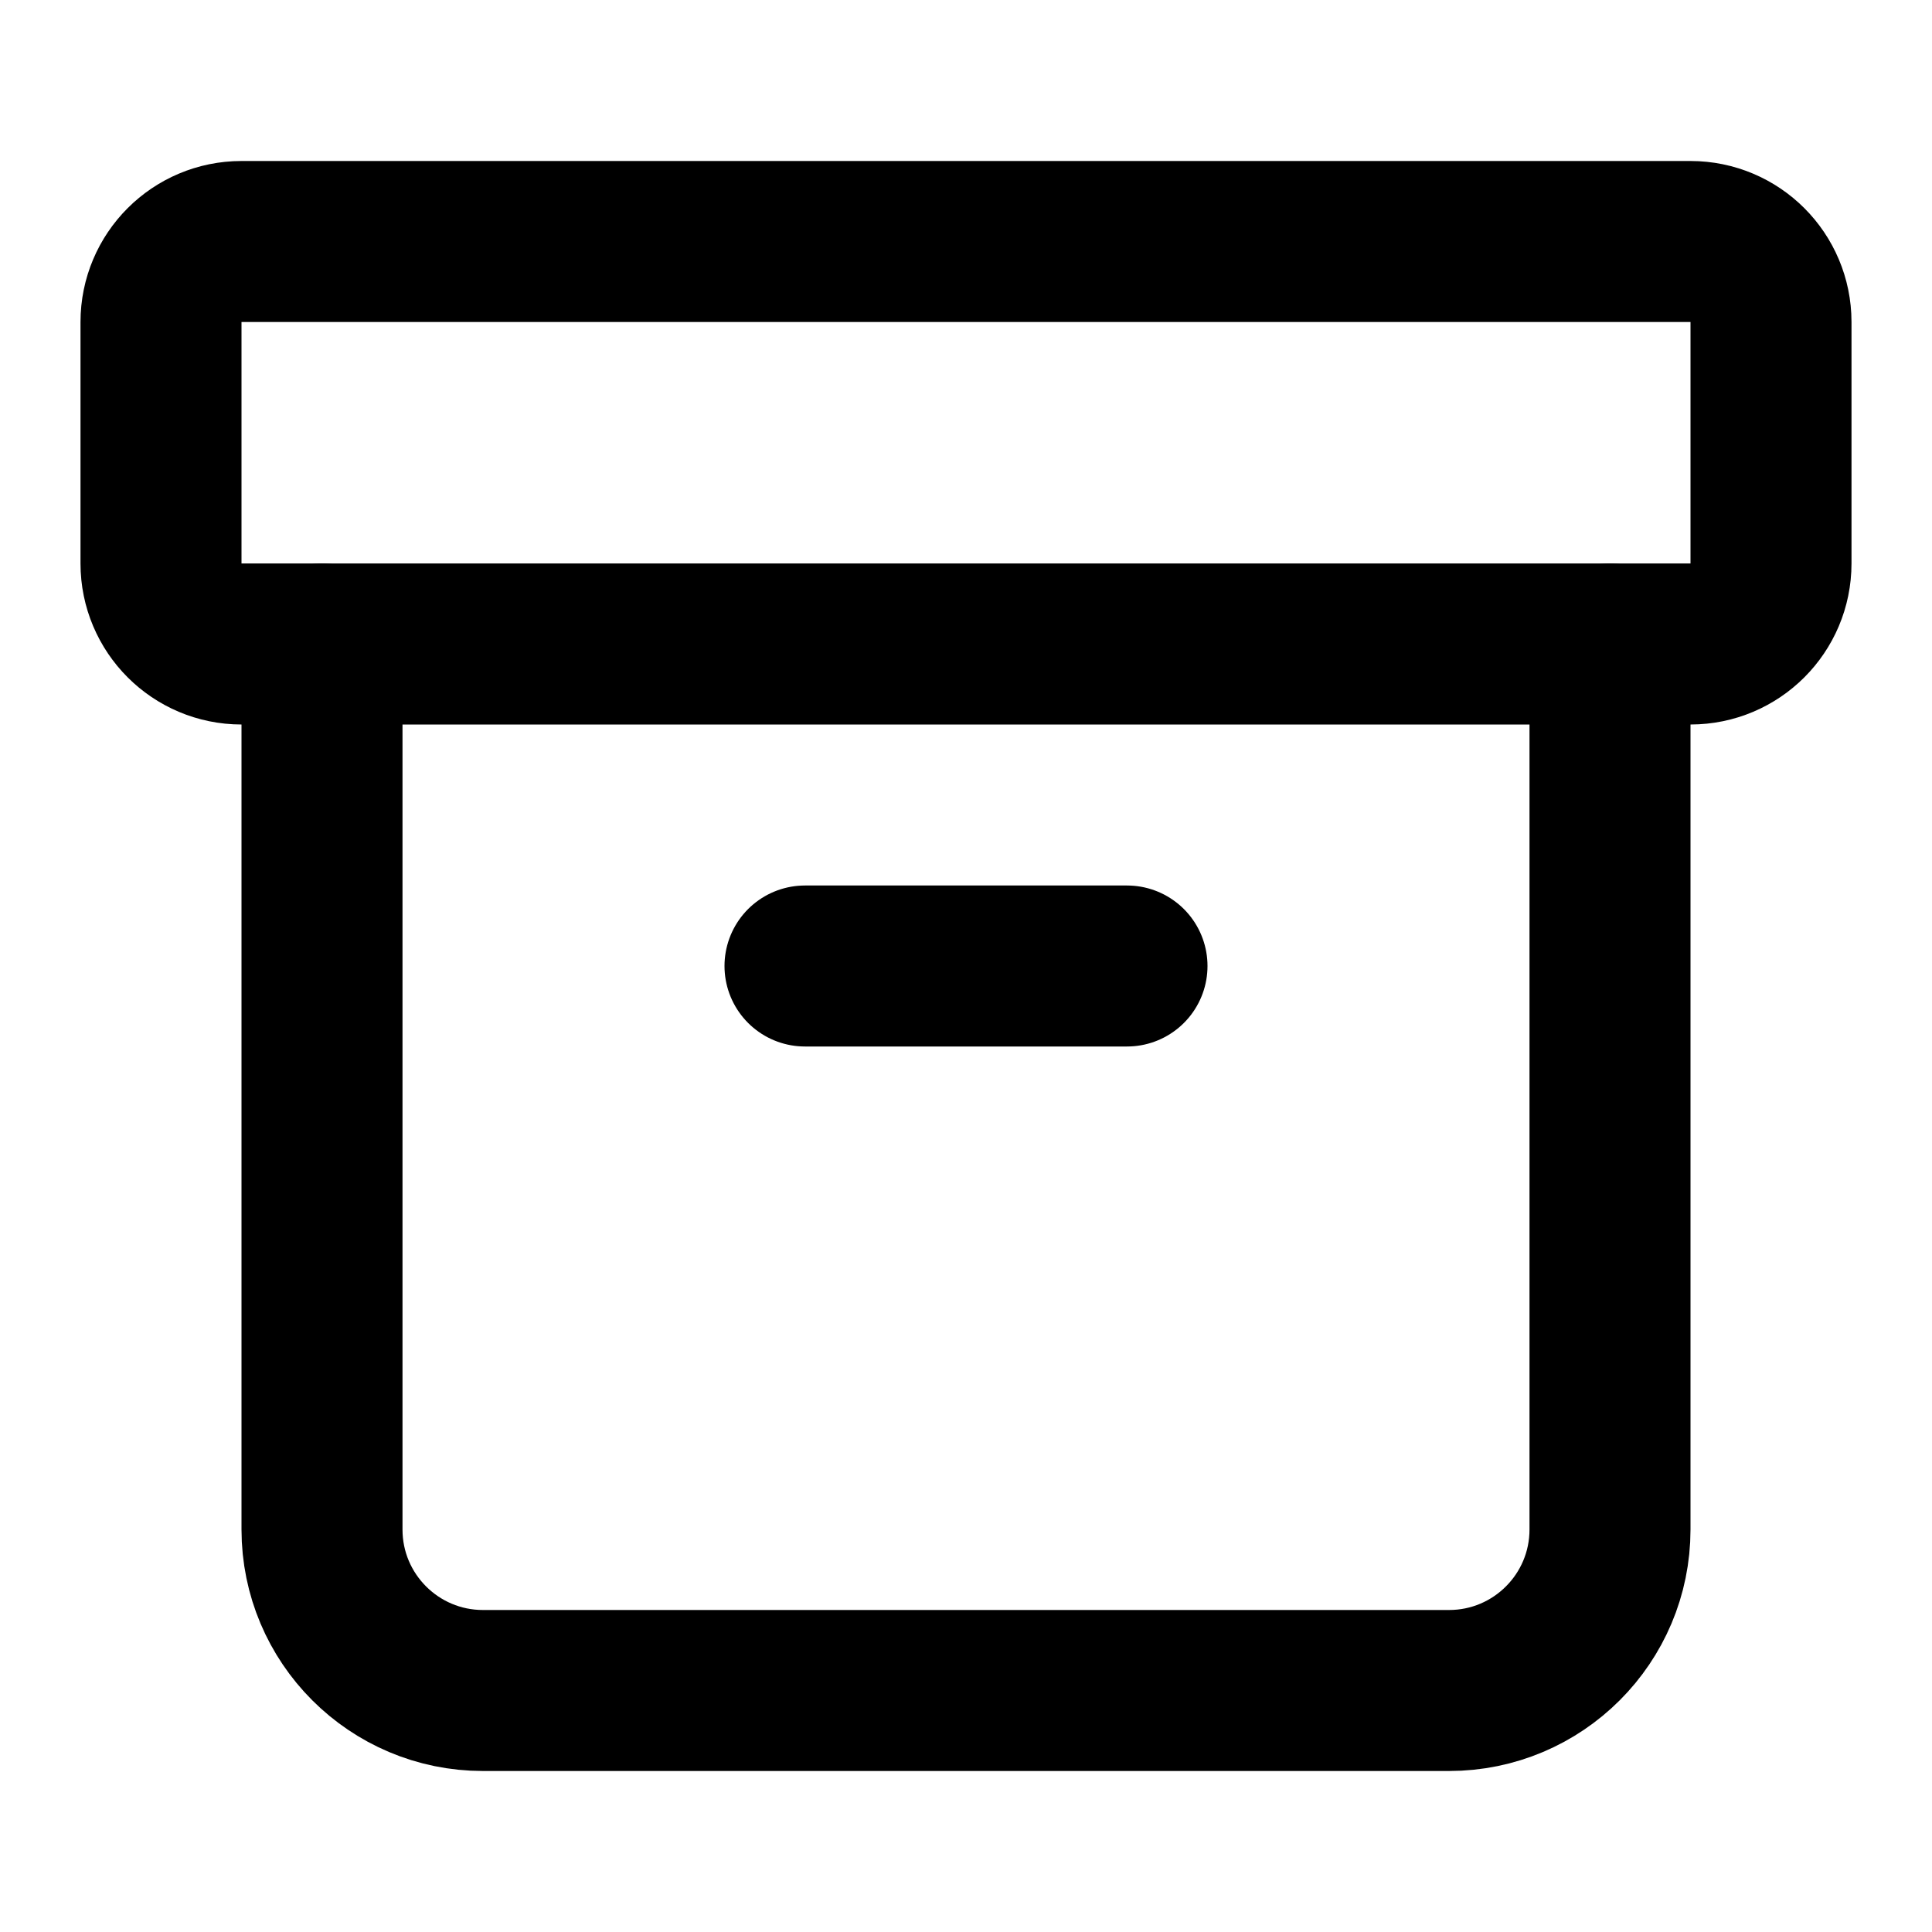
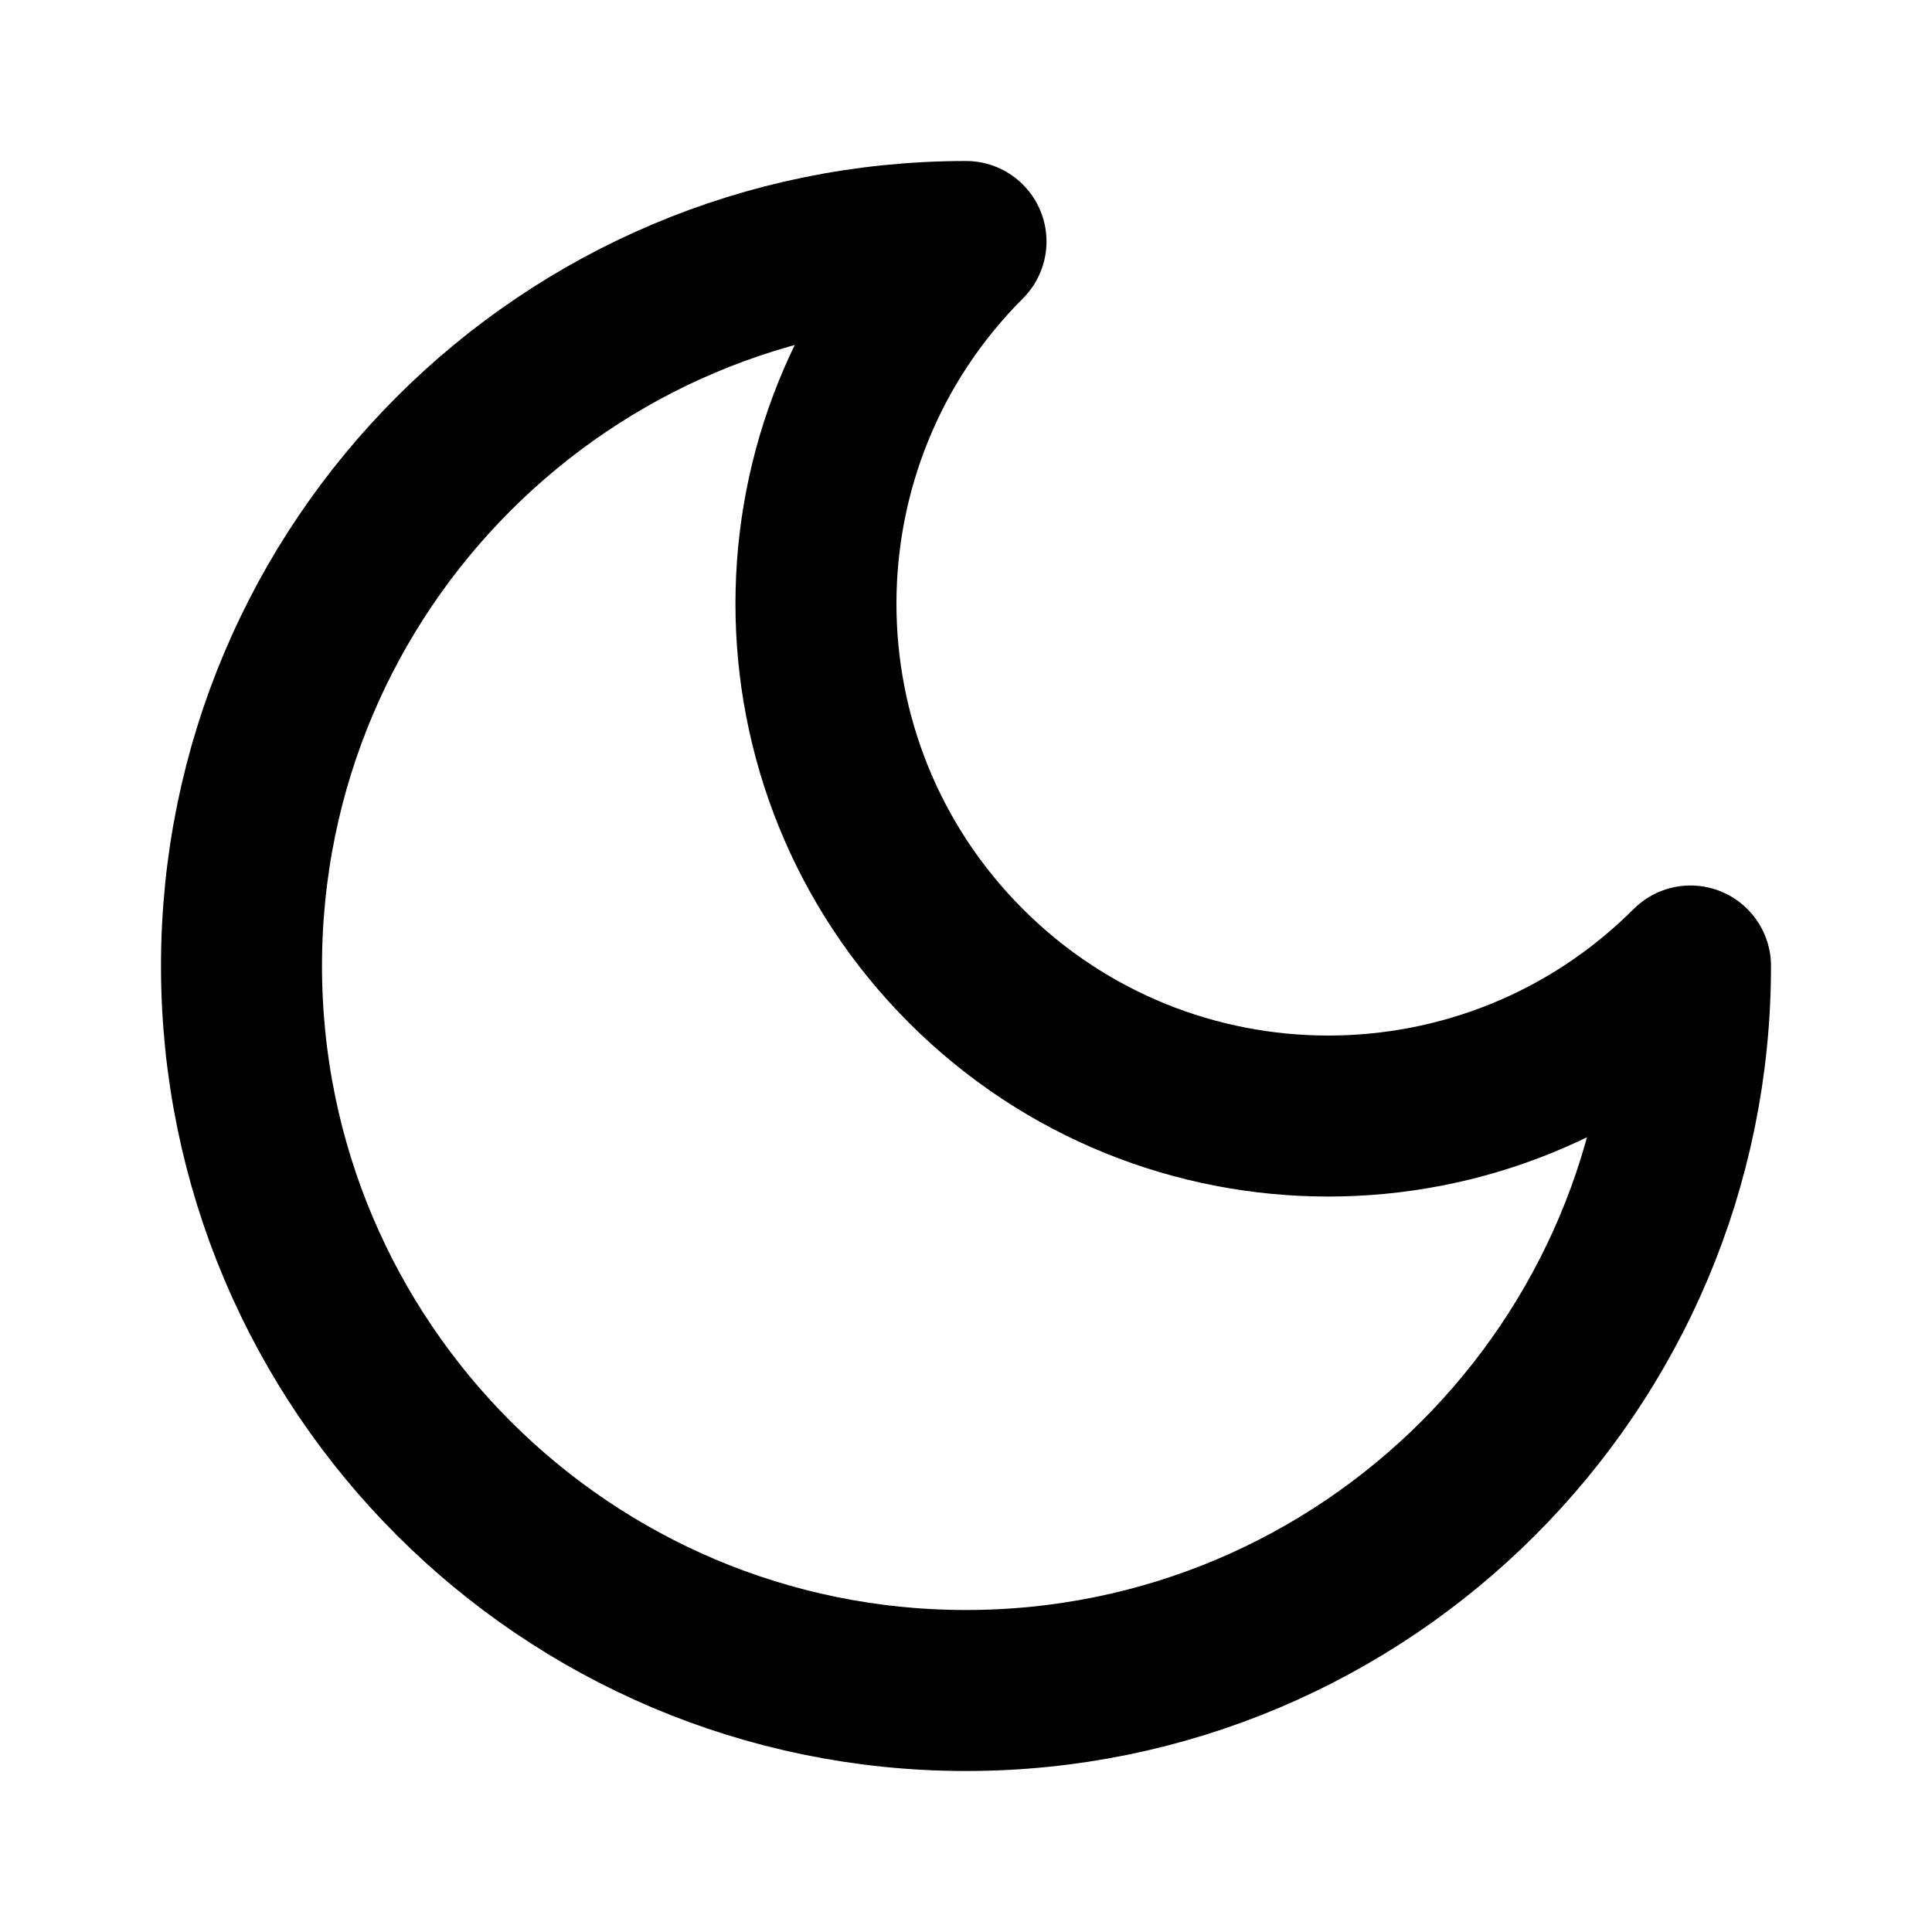
<svg xmlns="http://www.w3.org/2000/svg" width="24" height="24" viewBox="0 0 24 24" fill="none" stroke="currentColor" stroke-width="2" stroke-linecap="round" stroke-linejoin="round">
-   <rect width="20" height="5" x="2" y="3" rx="1" />
-   <path d="M4 8v11a2 2 0 0 0 2 2h12a2 2 0 0 0 2-2V8" />
-   <path d="M10 12h4" />
+   <path d="M12 3a6 6 0 0 0 9 9 9 9 0 1 1-9-9Z" />
</svg>
